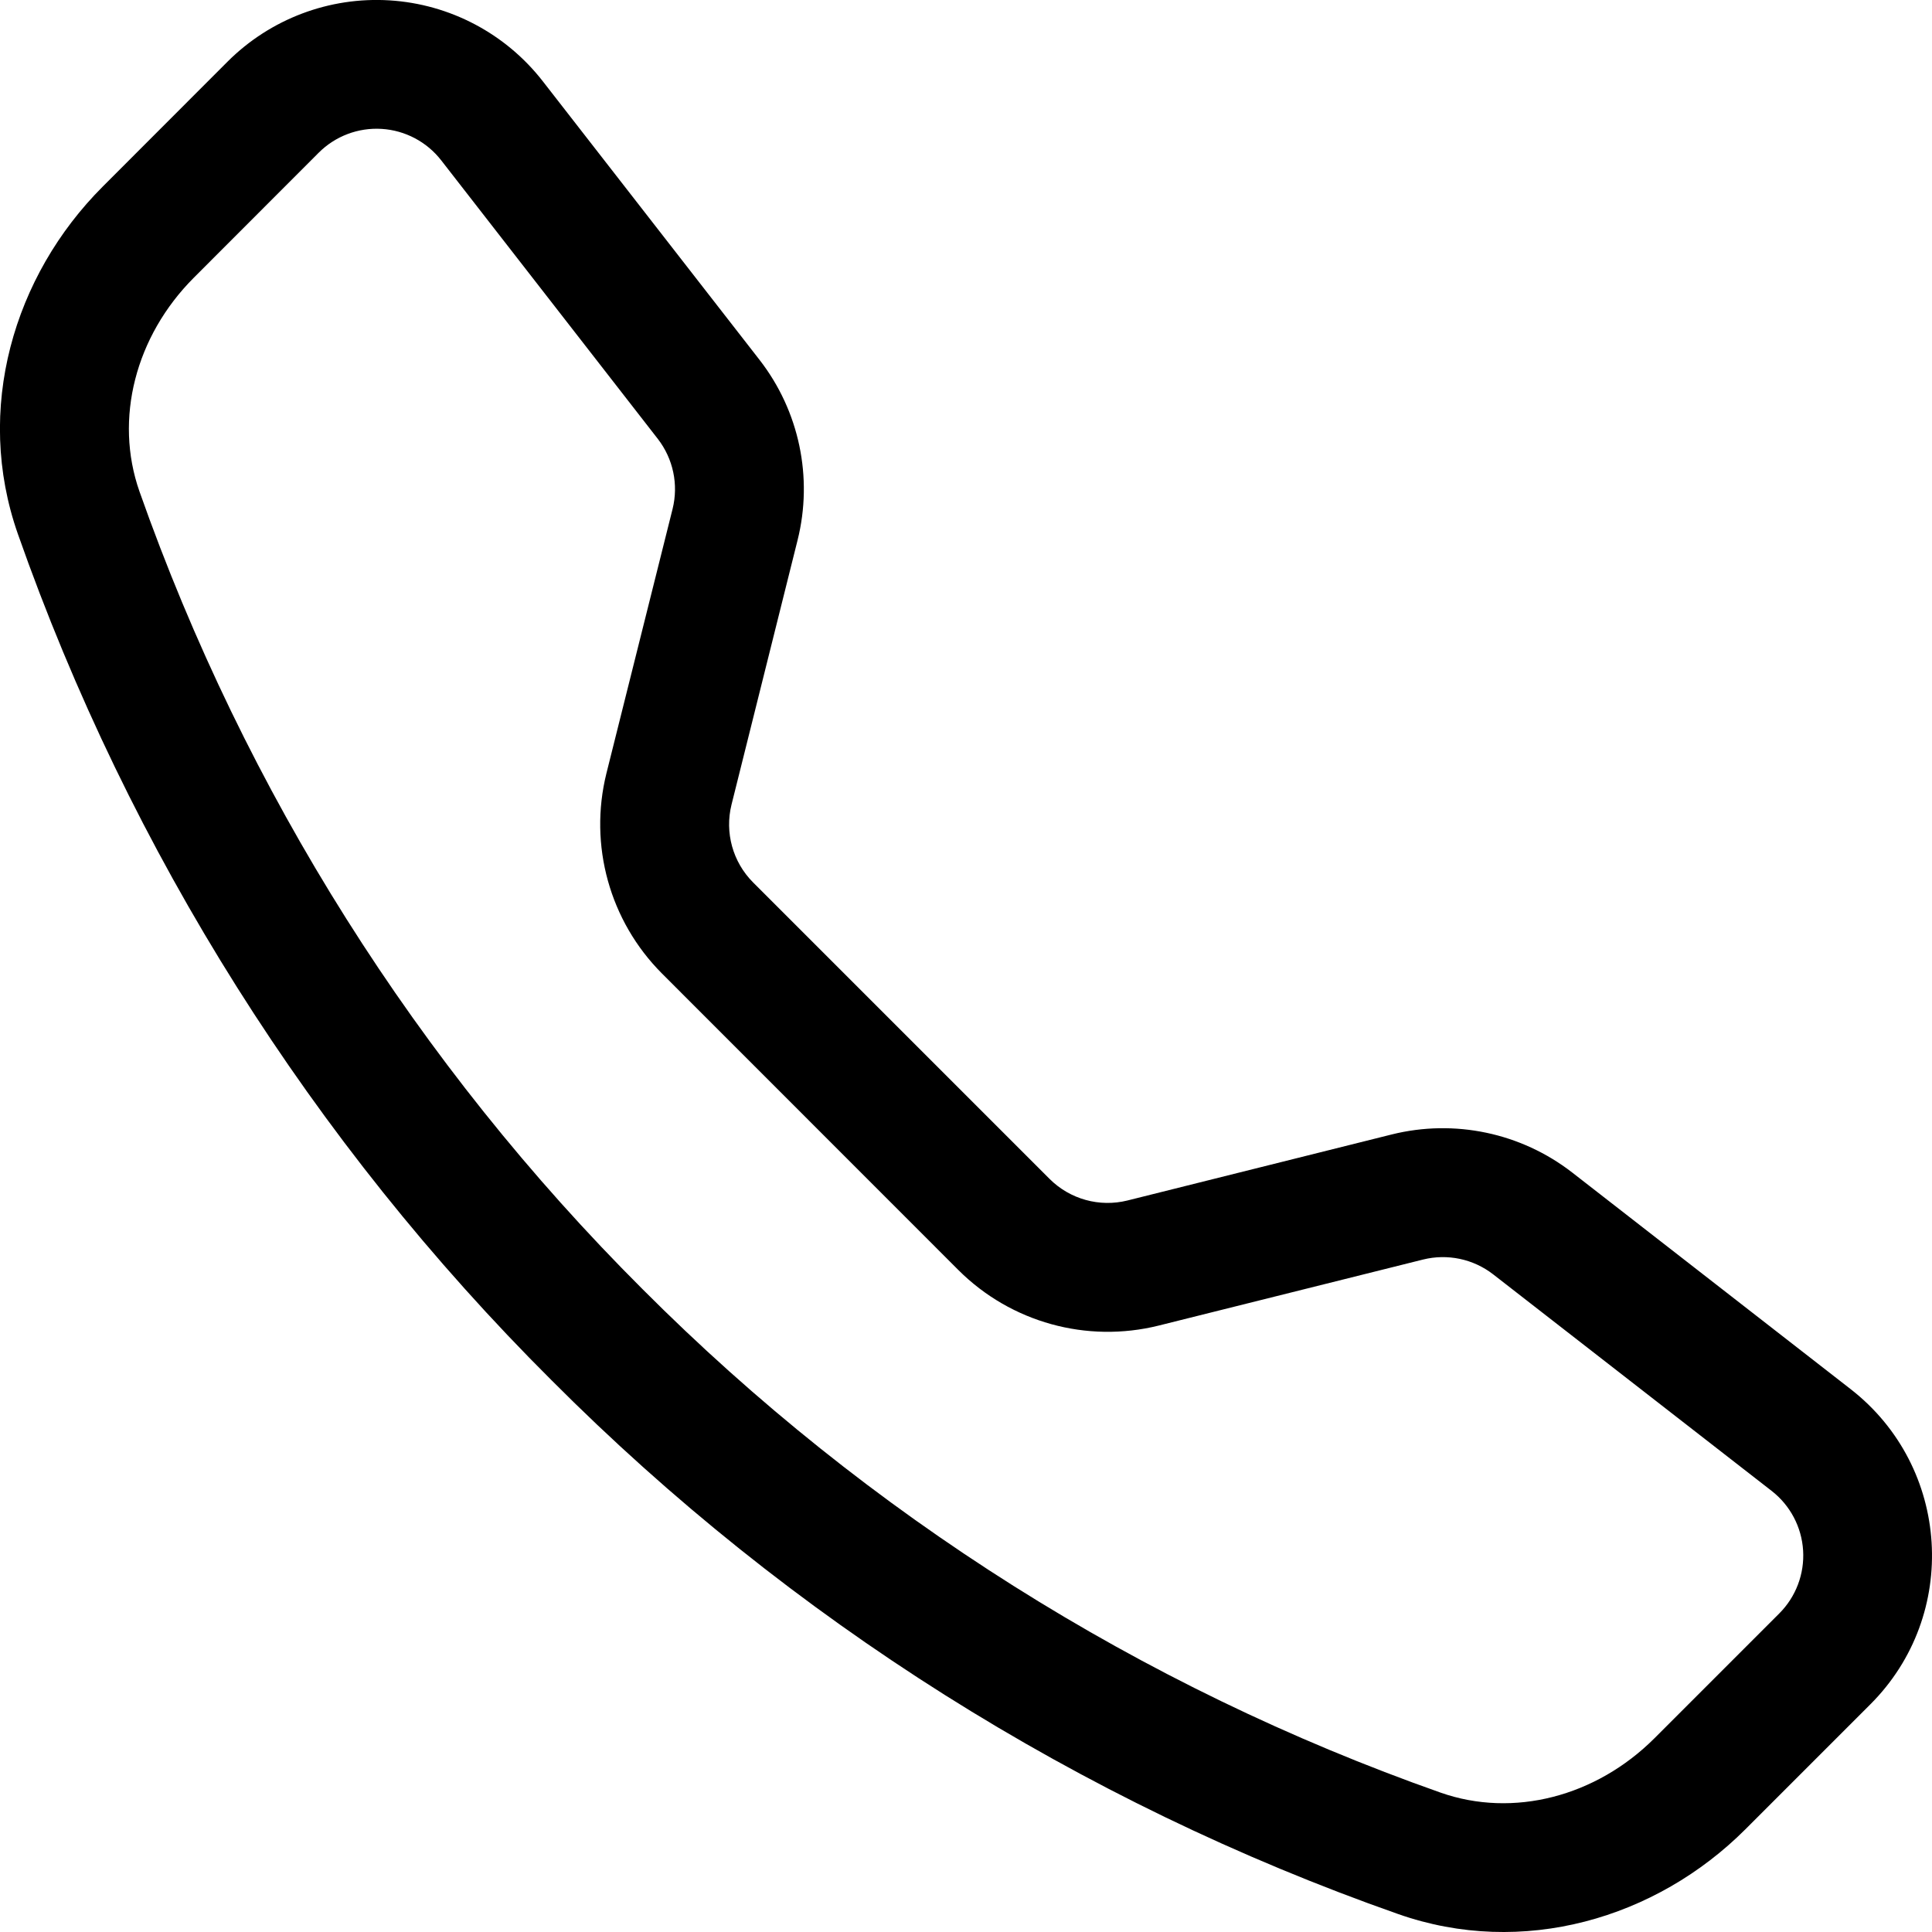
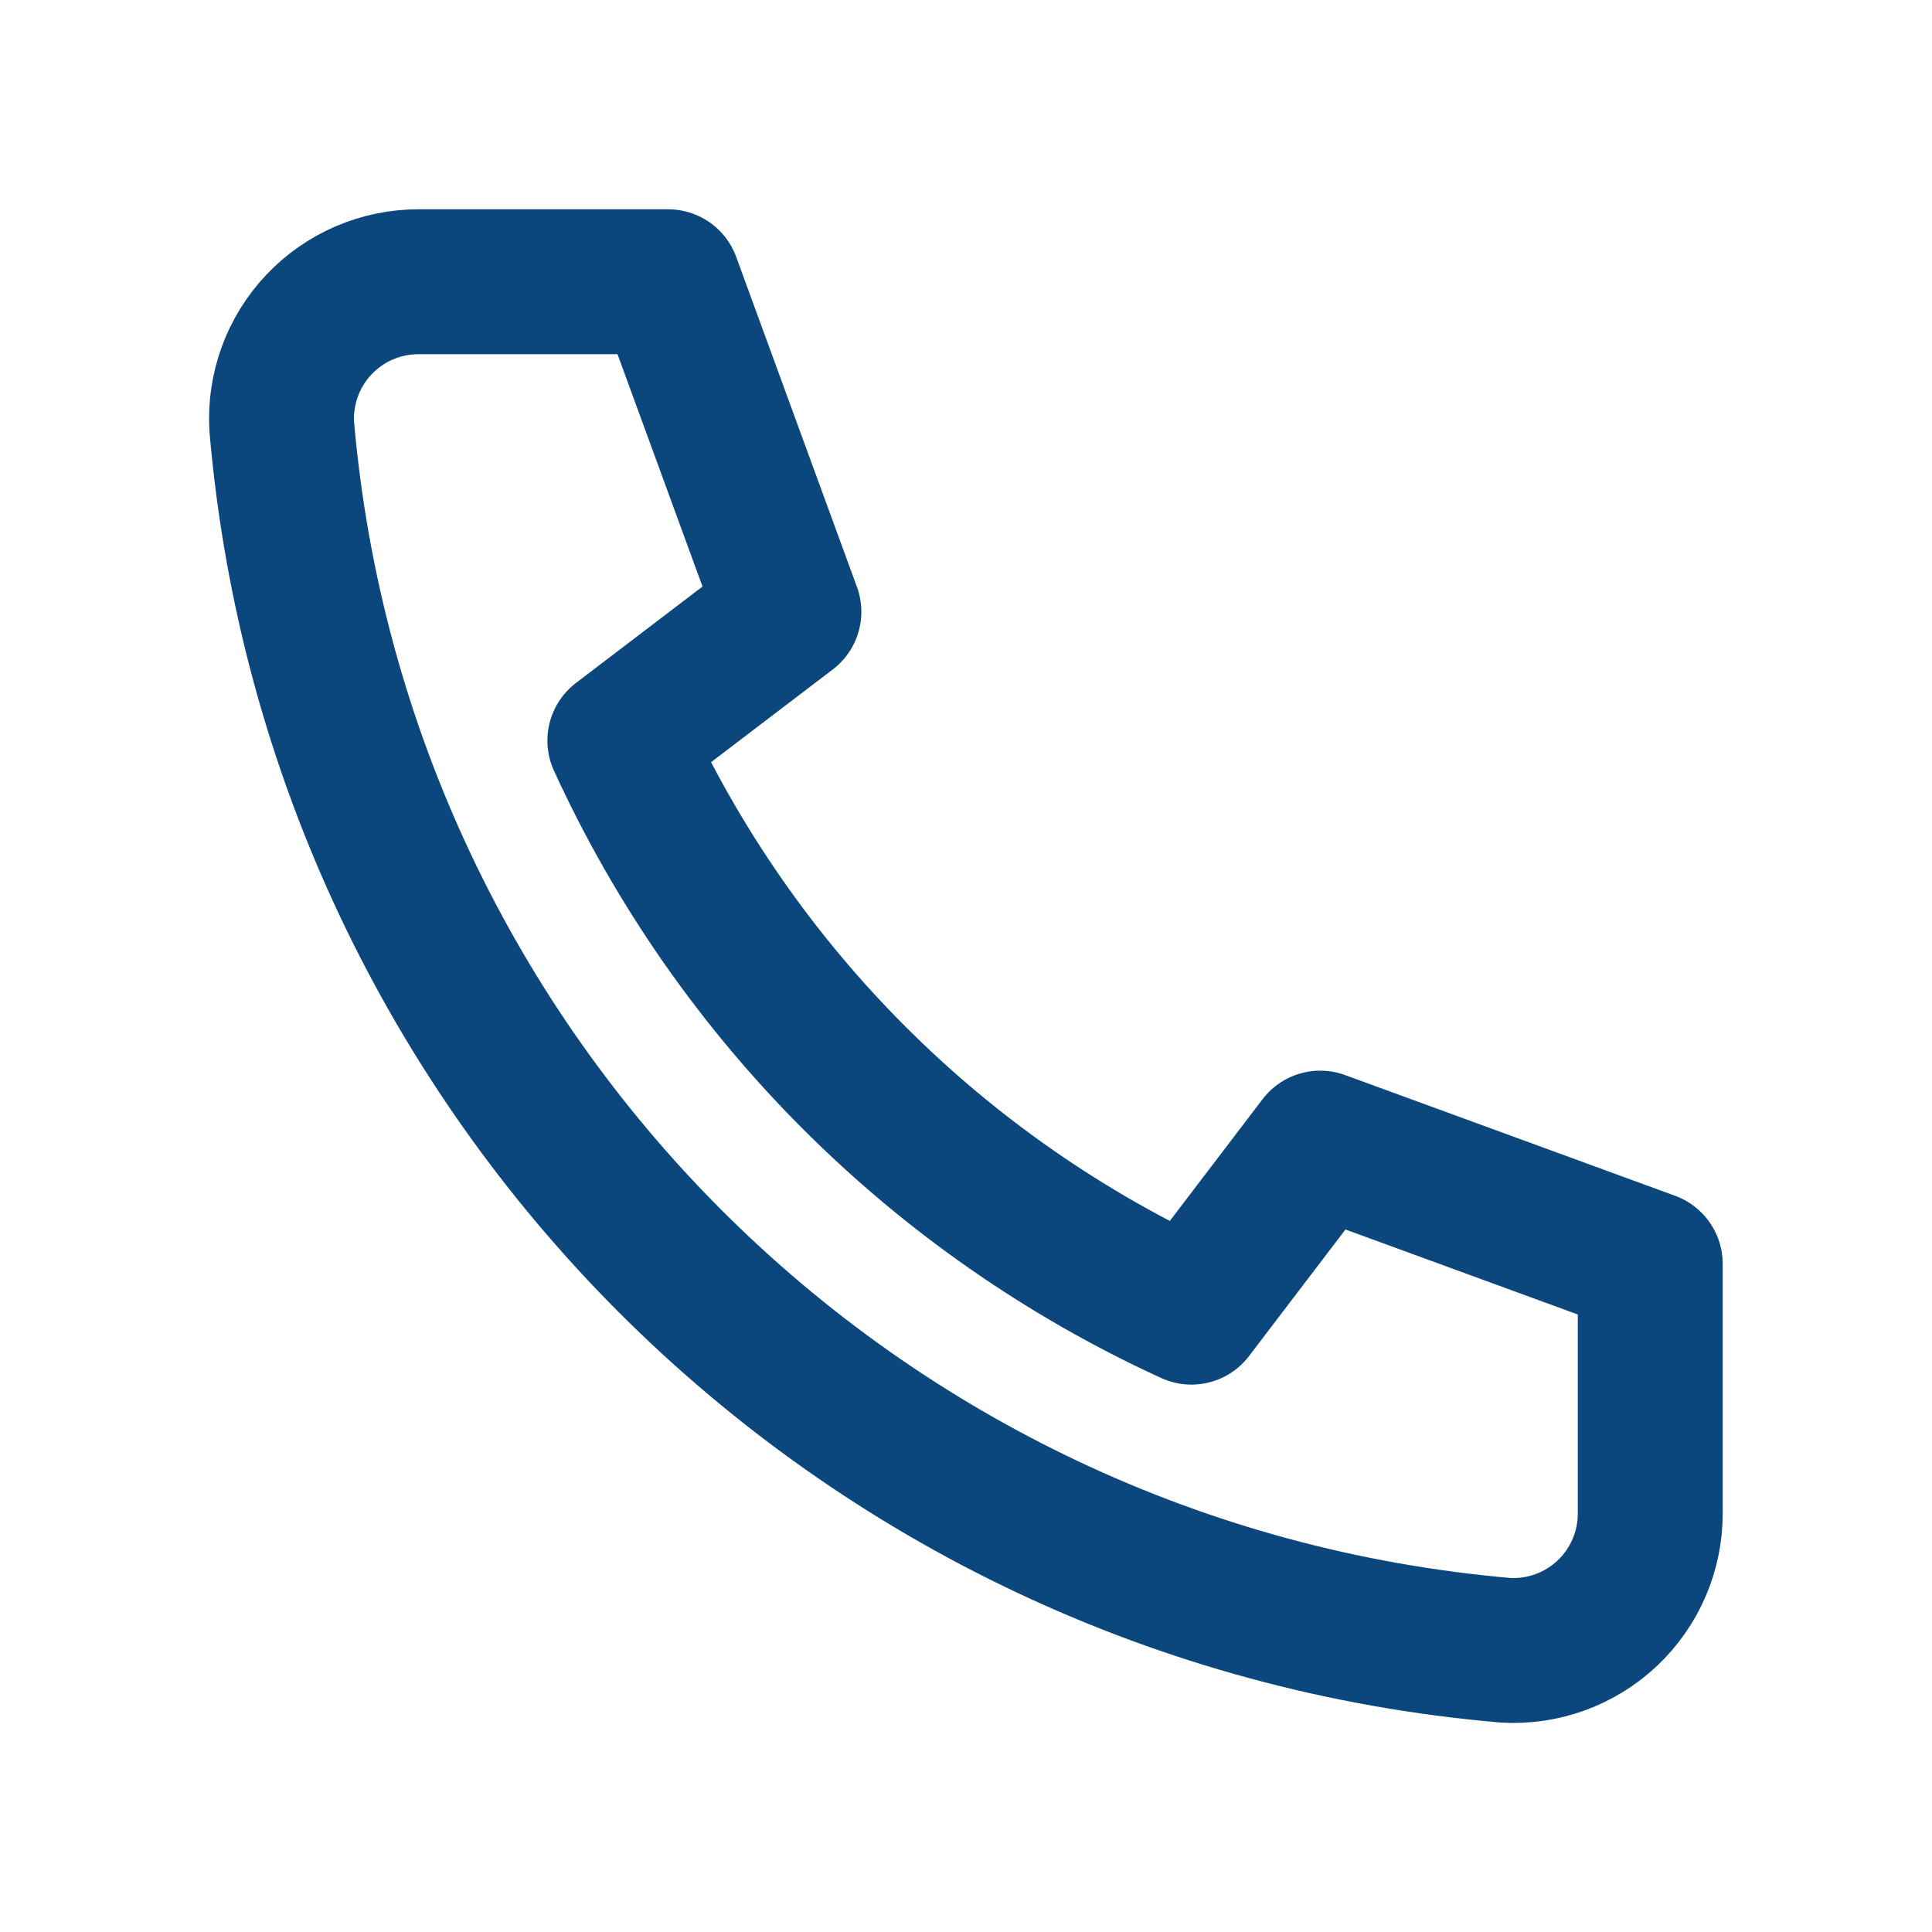
- <svg xmlns="http://www.w3.org/2000/svg" width="16" height="16" fill="currentColor" class="bi bi-telephone" viewBox="0 0 16 16">
-   <path d="M3.654 1.328a.678.678 0 0 0-1.015-.063L1.605 2.3c-.483.484-.661 1.169-.45 1.77a17.6 17.6 0 0 0 4.168 6.608 17.6 17.6 0 0 0 6.608 4.168c.601.211 1.286.033 1.77-.45l1.034-1.034a.678.678 0 0 0-.063-1.015l-2.307-1.794a.68.68 0 0 0-.58-.122l-2.19.547a1.75 1.75 0 0 1-1.657-.459L5.482 8.062a1.75 1.75 0 0 1-.46-1.657l.548-2.19a.68.68 0 0 0-.122-.58zM1.884.511a1.745 1.745 0 0 1 2.612.163L6.29 2.98c.329.423.445.974.315 1.494l-.547 2.19a.68.68 0 0 0 .178.643l2.457 2.457a.68.68 0 0 0 .644.178l2.189-.547a1.75 1.75 0 0 1 1.494.315l2.306 1.794c.829.645.905 1.87.163 2.611l-1.034 1.034c-.74.74-1.846 1.065-2.877.702a18.6 18.6 0 0 1-7.01-4.42 18.6 18.6 0 0 1-4.42-7.009c-.362-1.03-.037-2.137.703-2.877z" />
+ <svg xmlns="http://www.w3.org/2000/svg" viewBox="0 0 24 24" fill="none" role="presentation">
+   <path d="M5.2 3.5h3.1l1.5 4.1-2.1 1.6a14.4 14.4 0 0 0 7.1 7.1l1.6-2.1 4.1 1.5v3.1a1.7 1.7 0 0 1-1.8 1.7A16.7 16.7 0 0 1 3.5 5.3a1.7 1.7 0 0 1 1.7-1.8Z" stroke="#0B477C" stroke-width="1.8" stroke-linecap="round" stroke-linejoin="round" />
</svg>
